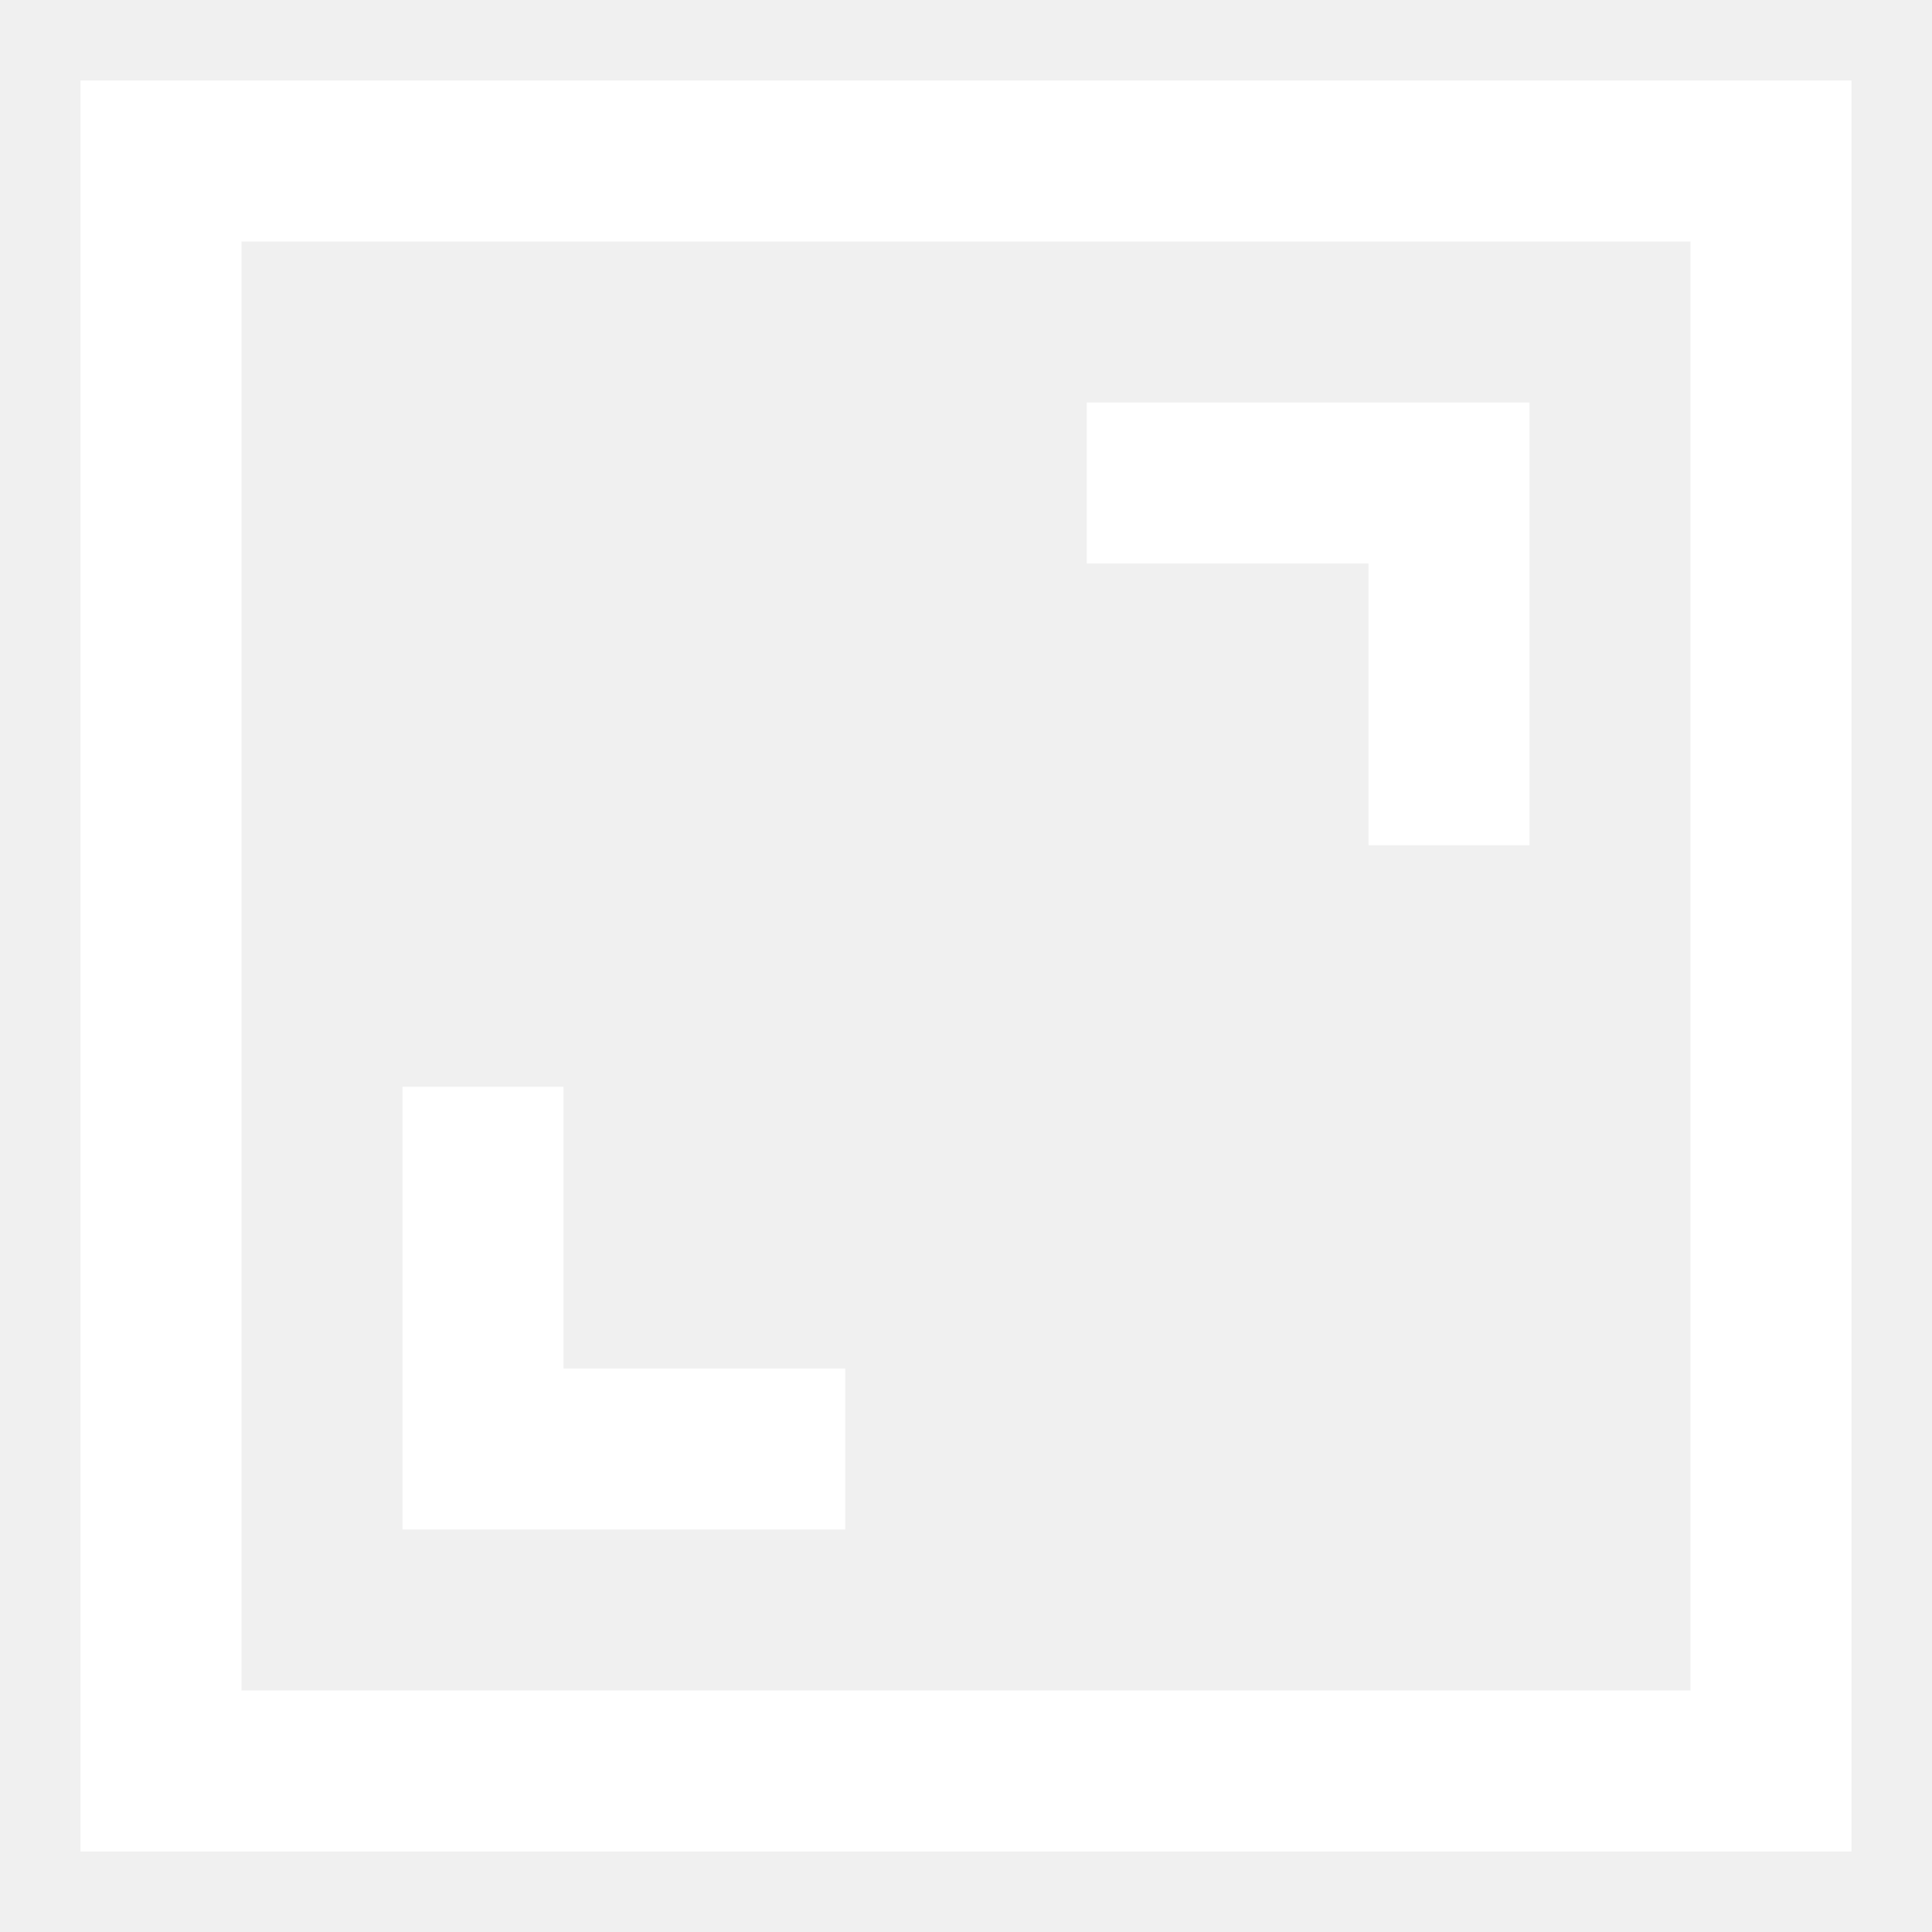
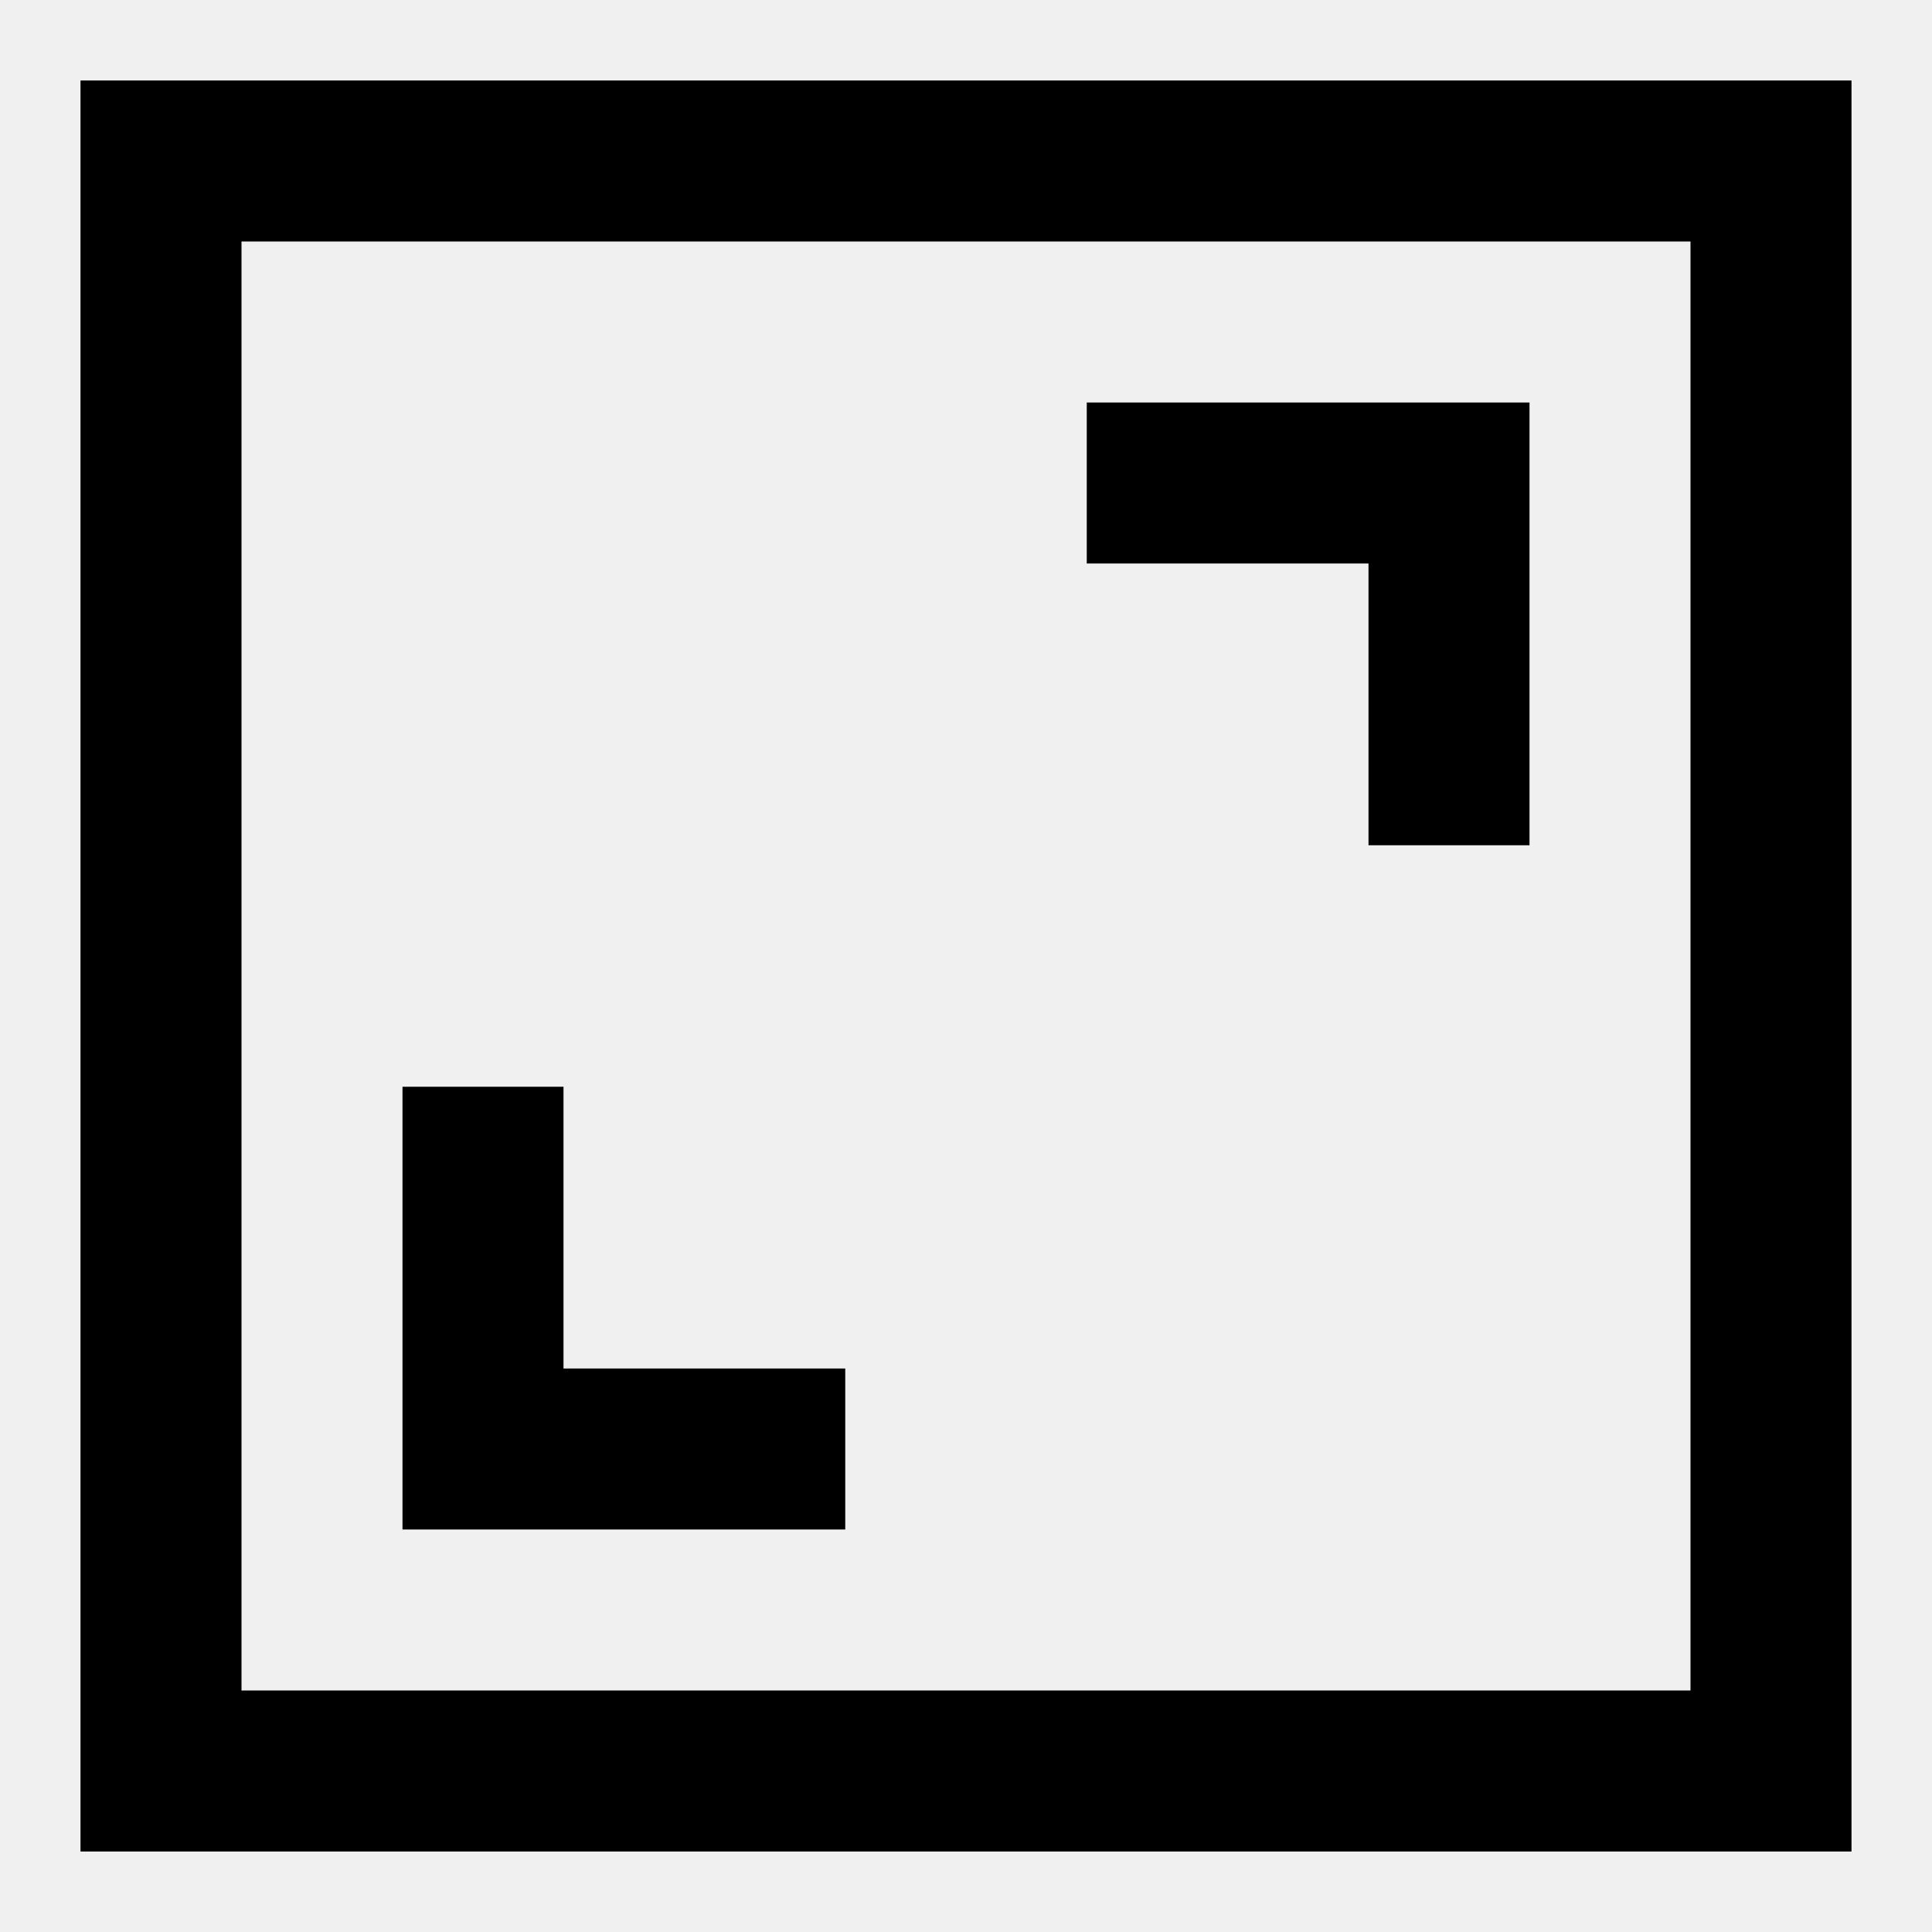
<svg xmlns="http://www.w3.org/2000/svg" t="1689845552710" class="icon" viewBox="0 0 1024 1024" version="1.1" p-id="2239" width="200" height="200">
-   <path d="M981.333 42.667v938.667H42.667V42.667h938.667zM128 896h768V128H128v768z m170.667-170.667h149.333v85.333H213.333V576h85.333v149.333z m426.667-426.667h-149.333v-85.333h234.667v234.667h-85.333v-149.333z" fill="#ffffff" p-id="2240" />
+   <path d="M981.333 42.667v938.667H42.667V42.667h938.667zM128 896h768V128H128v768z m170.667-170.667h149.333v85.333H213.333V576h85.333v149.333z m426.667-426.667h-149.333v-85.333h234.667v234.667h-85.333v-149.333z" p-id="2240" />
</svg>
